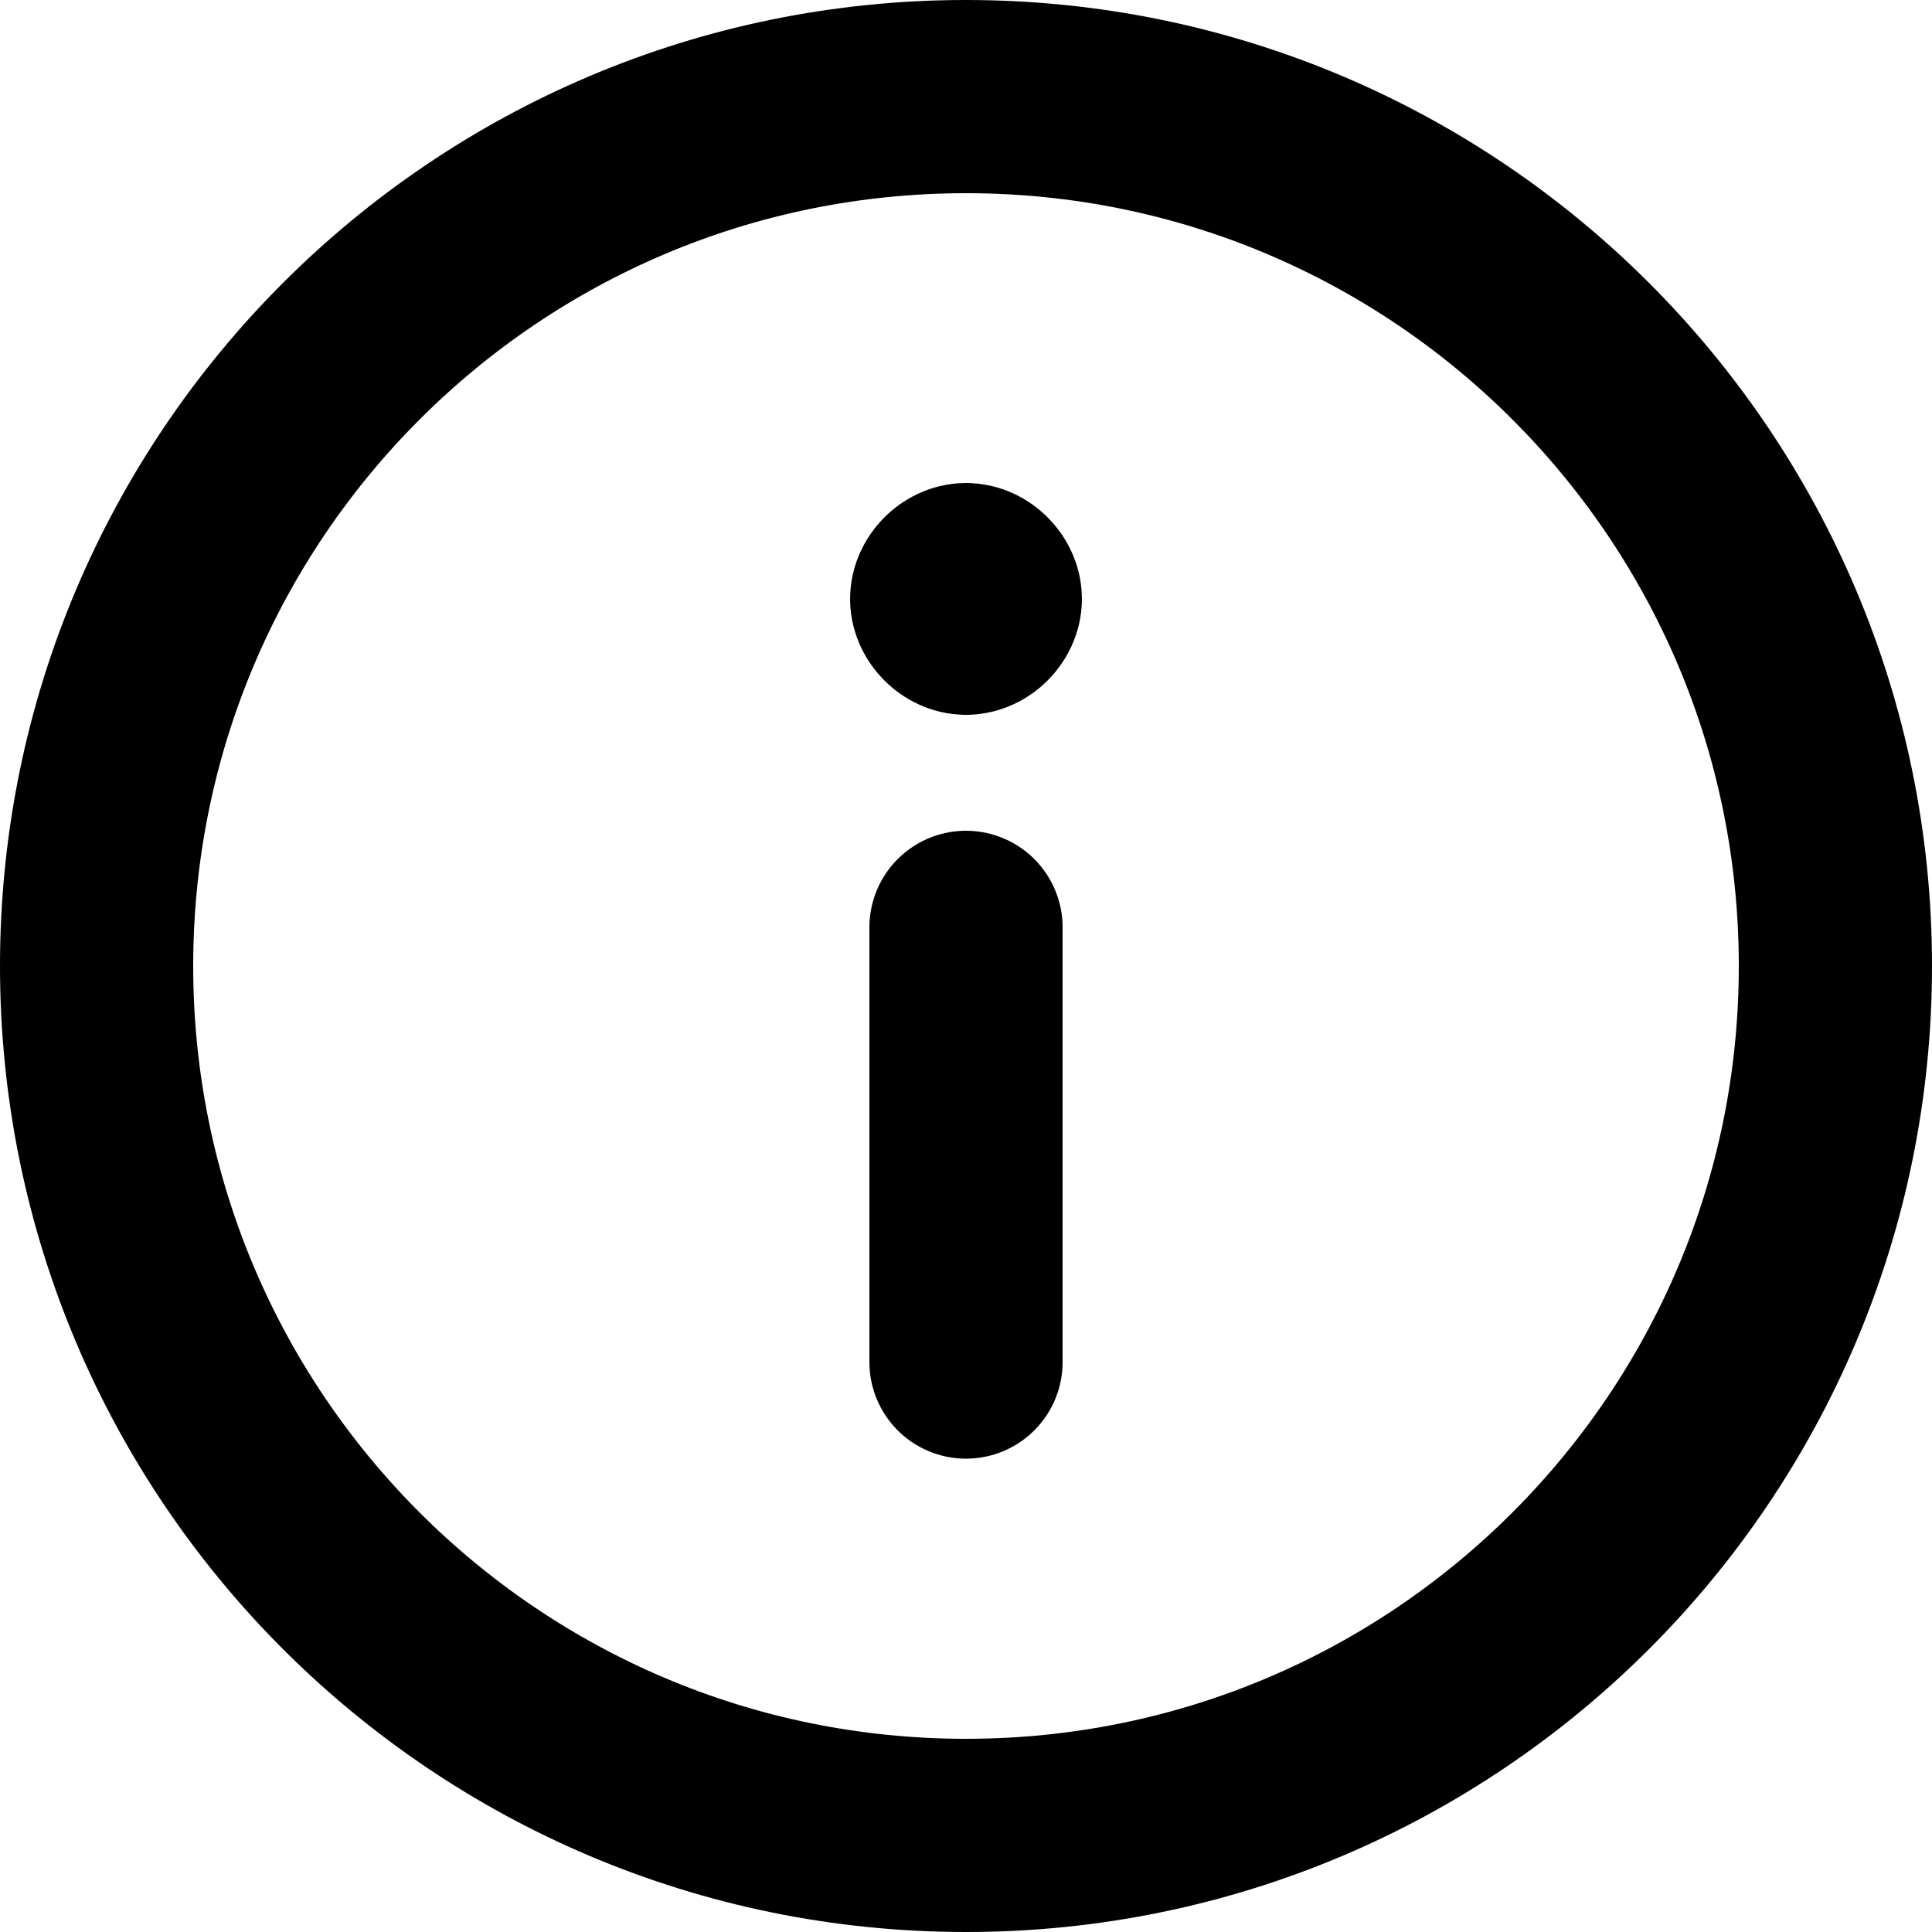
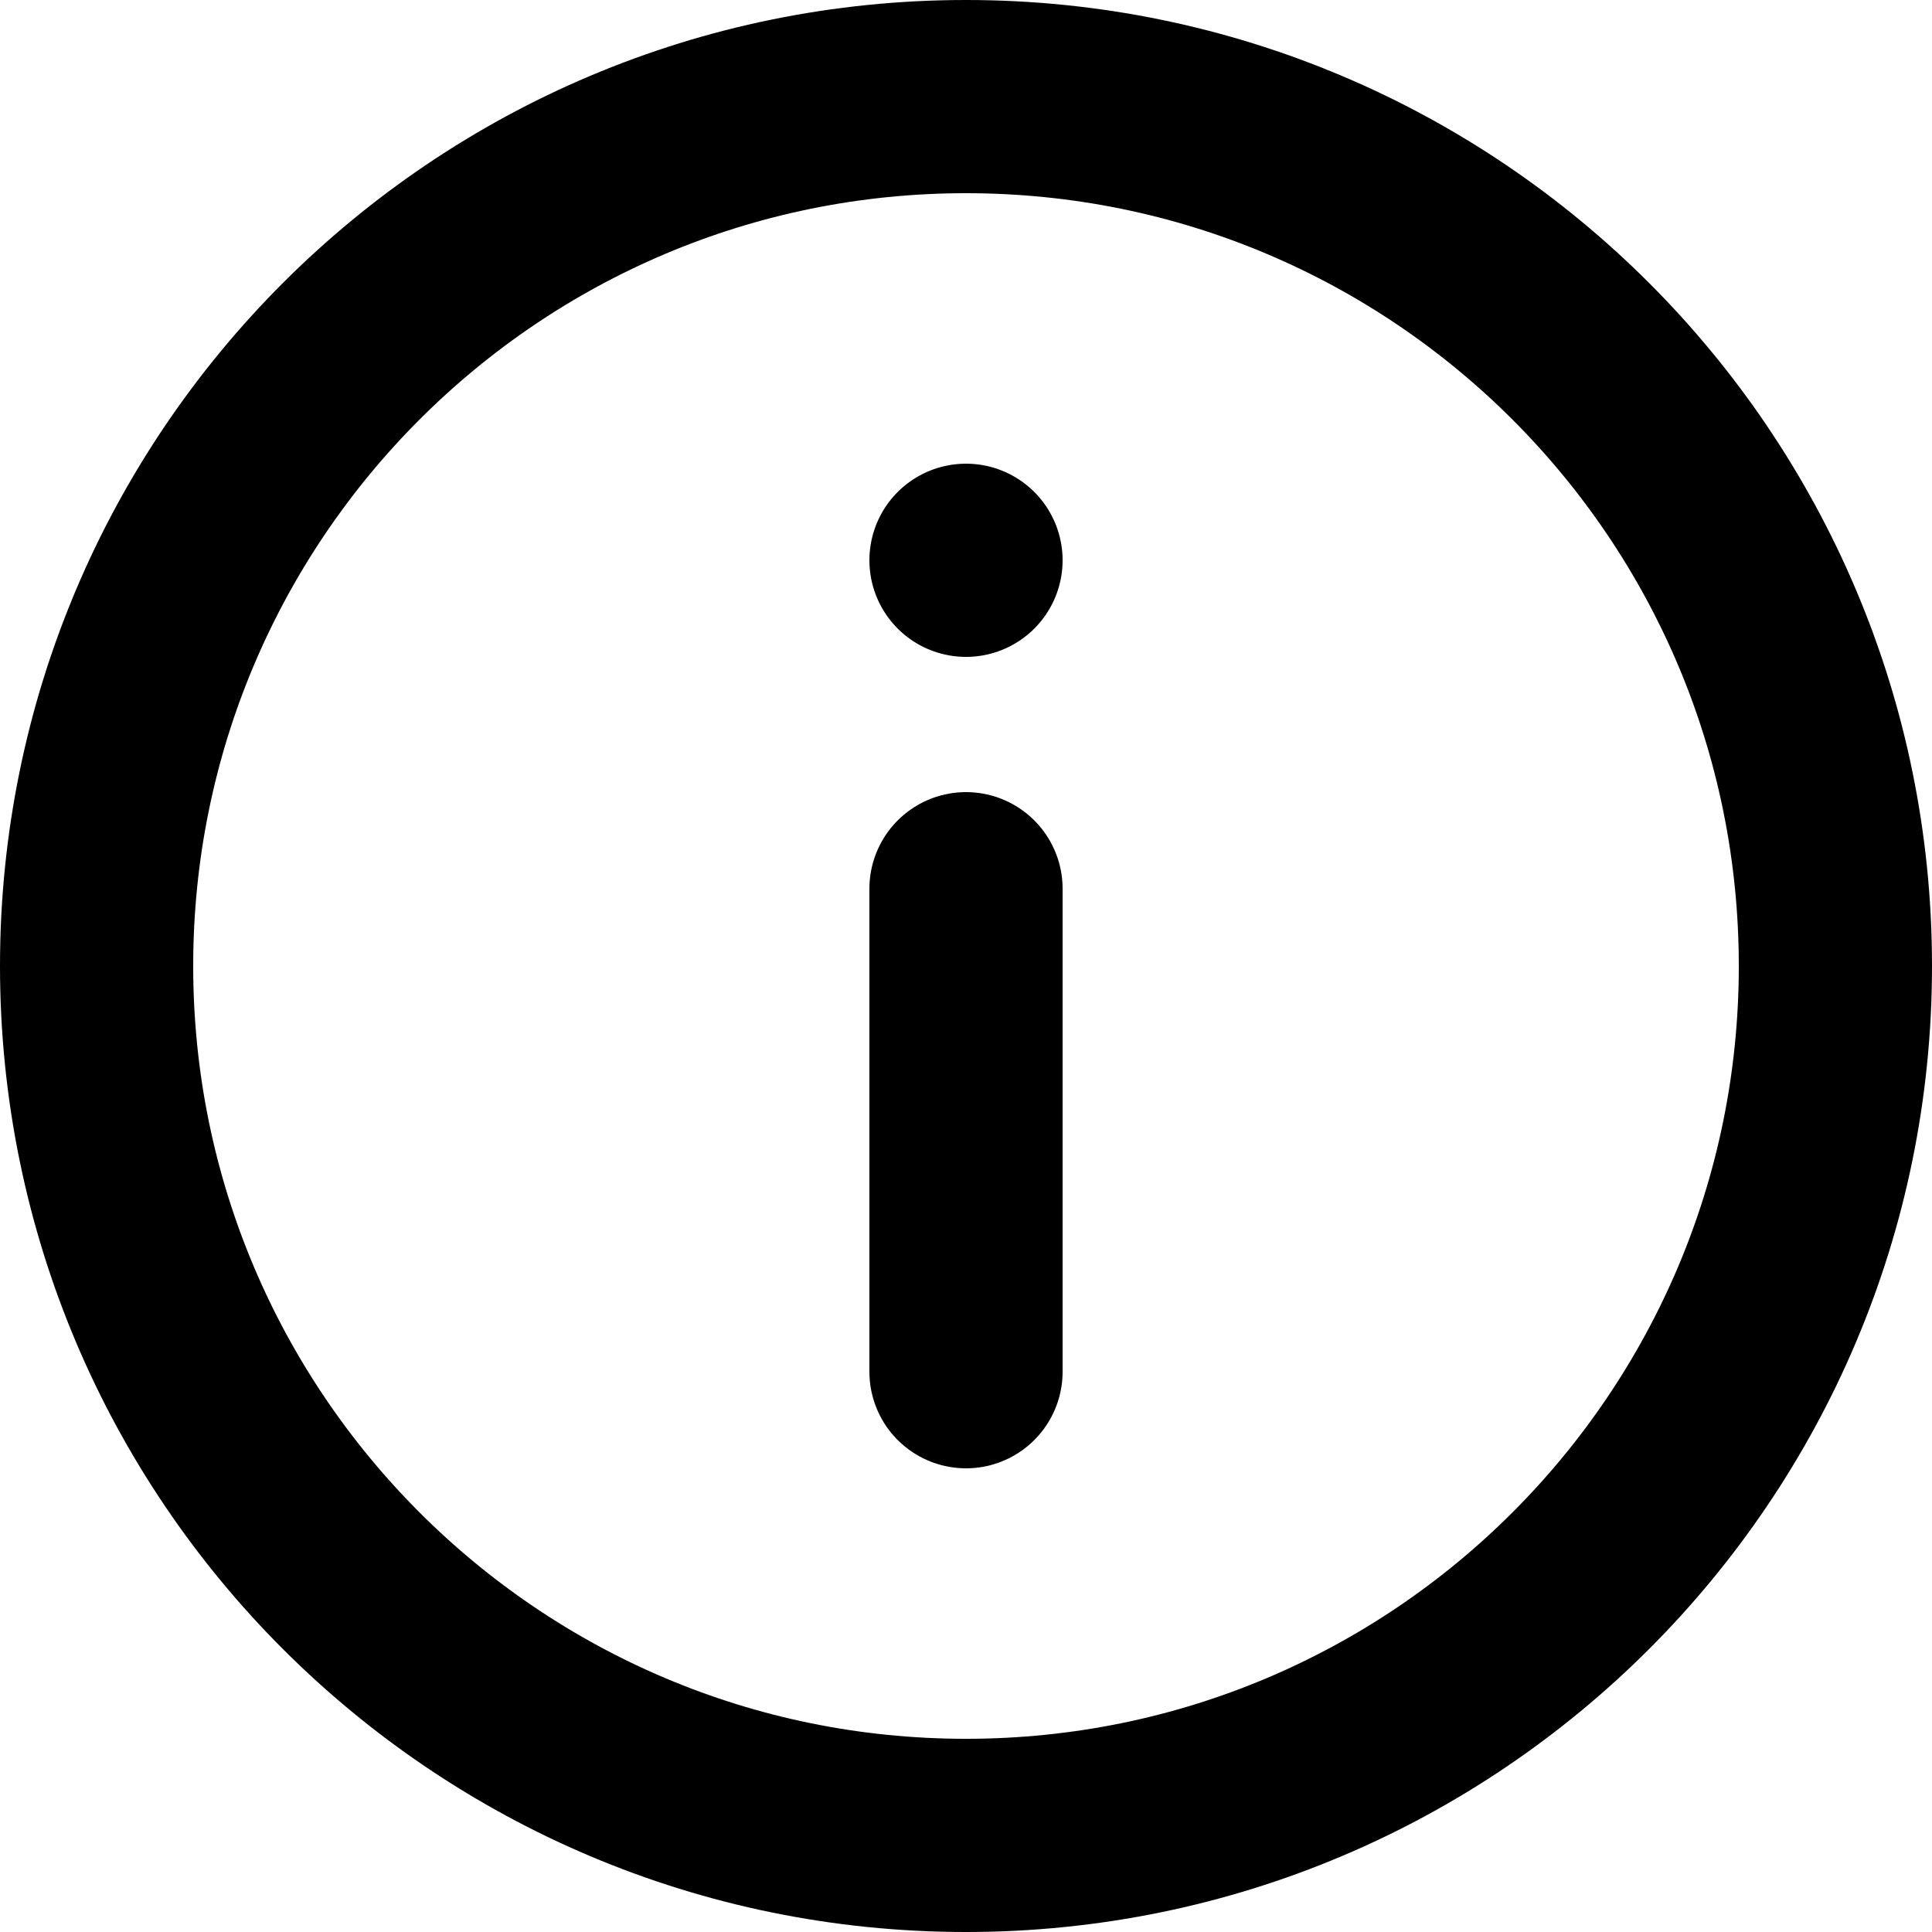
<svg xmlns="http://www.w3.org/2000/svg" version="1.1" id="icon" x="0px" y="0px" viewBox="0 0 20 20" enable-background="new 0 0 20 20" xml:space="preserve">
  <circle fill="none" stroke="currentColor" stroke-width="2" stroke-miterlimit="10" cx="10" cy="10" r="9" />
-   <line fill="none" stroke="currentColor" stroke-width="2" stroke-linecap="round" stroke-miterlimit="10" x1="10" y1="9.6" x2="10" y2="14.1" />
-   <path fill="none" stroke="currentColor" stroke-width="2" stroke-linecap="round" stroke-linejoin="round" d="M10,6.4  c-0.1,0-0.2-0.1-0.2-0.2S9.9,6,10,6s0.2,0.1,0.2,0.2l0,0C10.2,6.3,10.1,6.4,10,6.4" />
+   <line fill="none" stroke="currentColor" stroke-width="2" stroke-linecap="round" stroke-miterlimit="10" x1="10" y1="9.2" x2="10" y2="14.2" />
+   <path fill="none" stroke="currentColor" stroke-width="2" stroke-linecap="round" stroke-linejoin="round" d="M10,5.8L10,5.8L10,5.8  L10,5.8L10,5.8L10,5.8" />
</svg>
